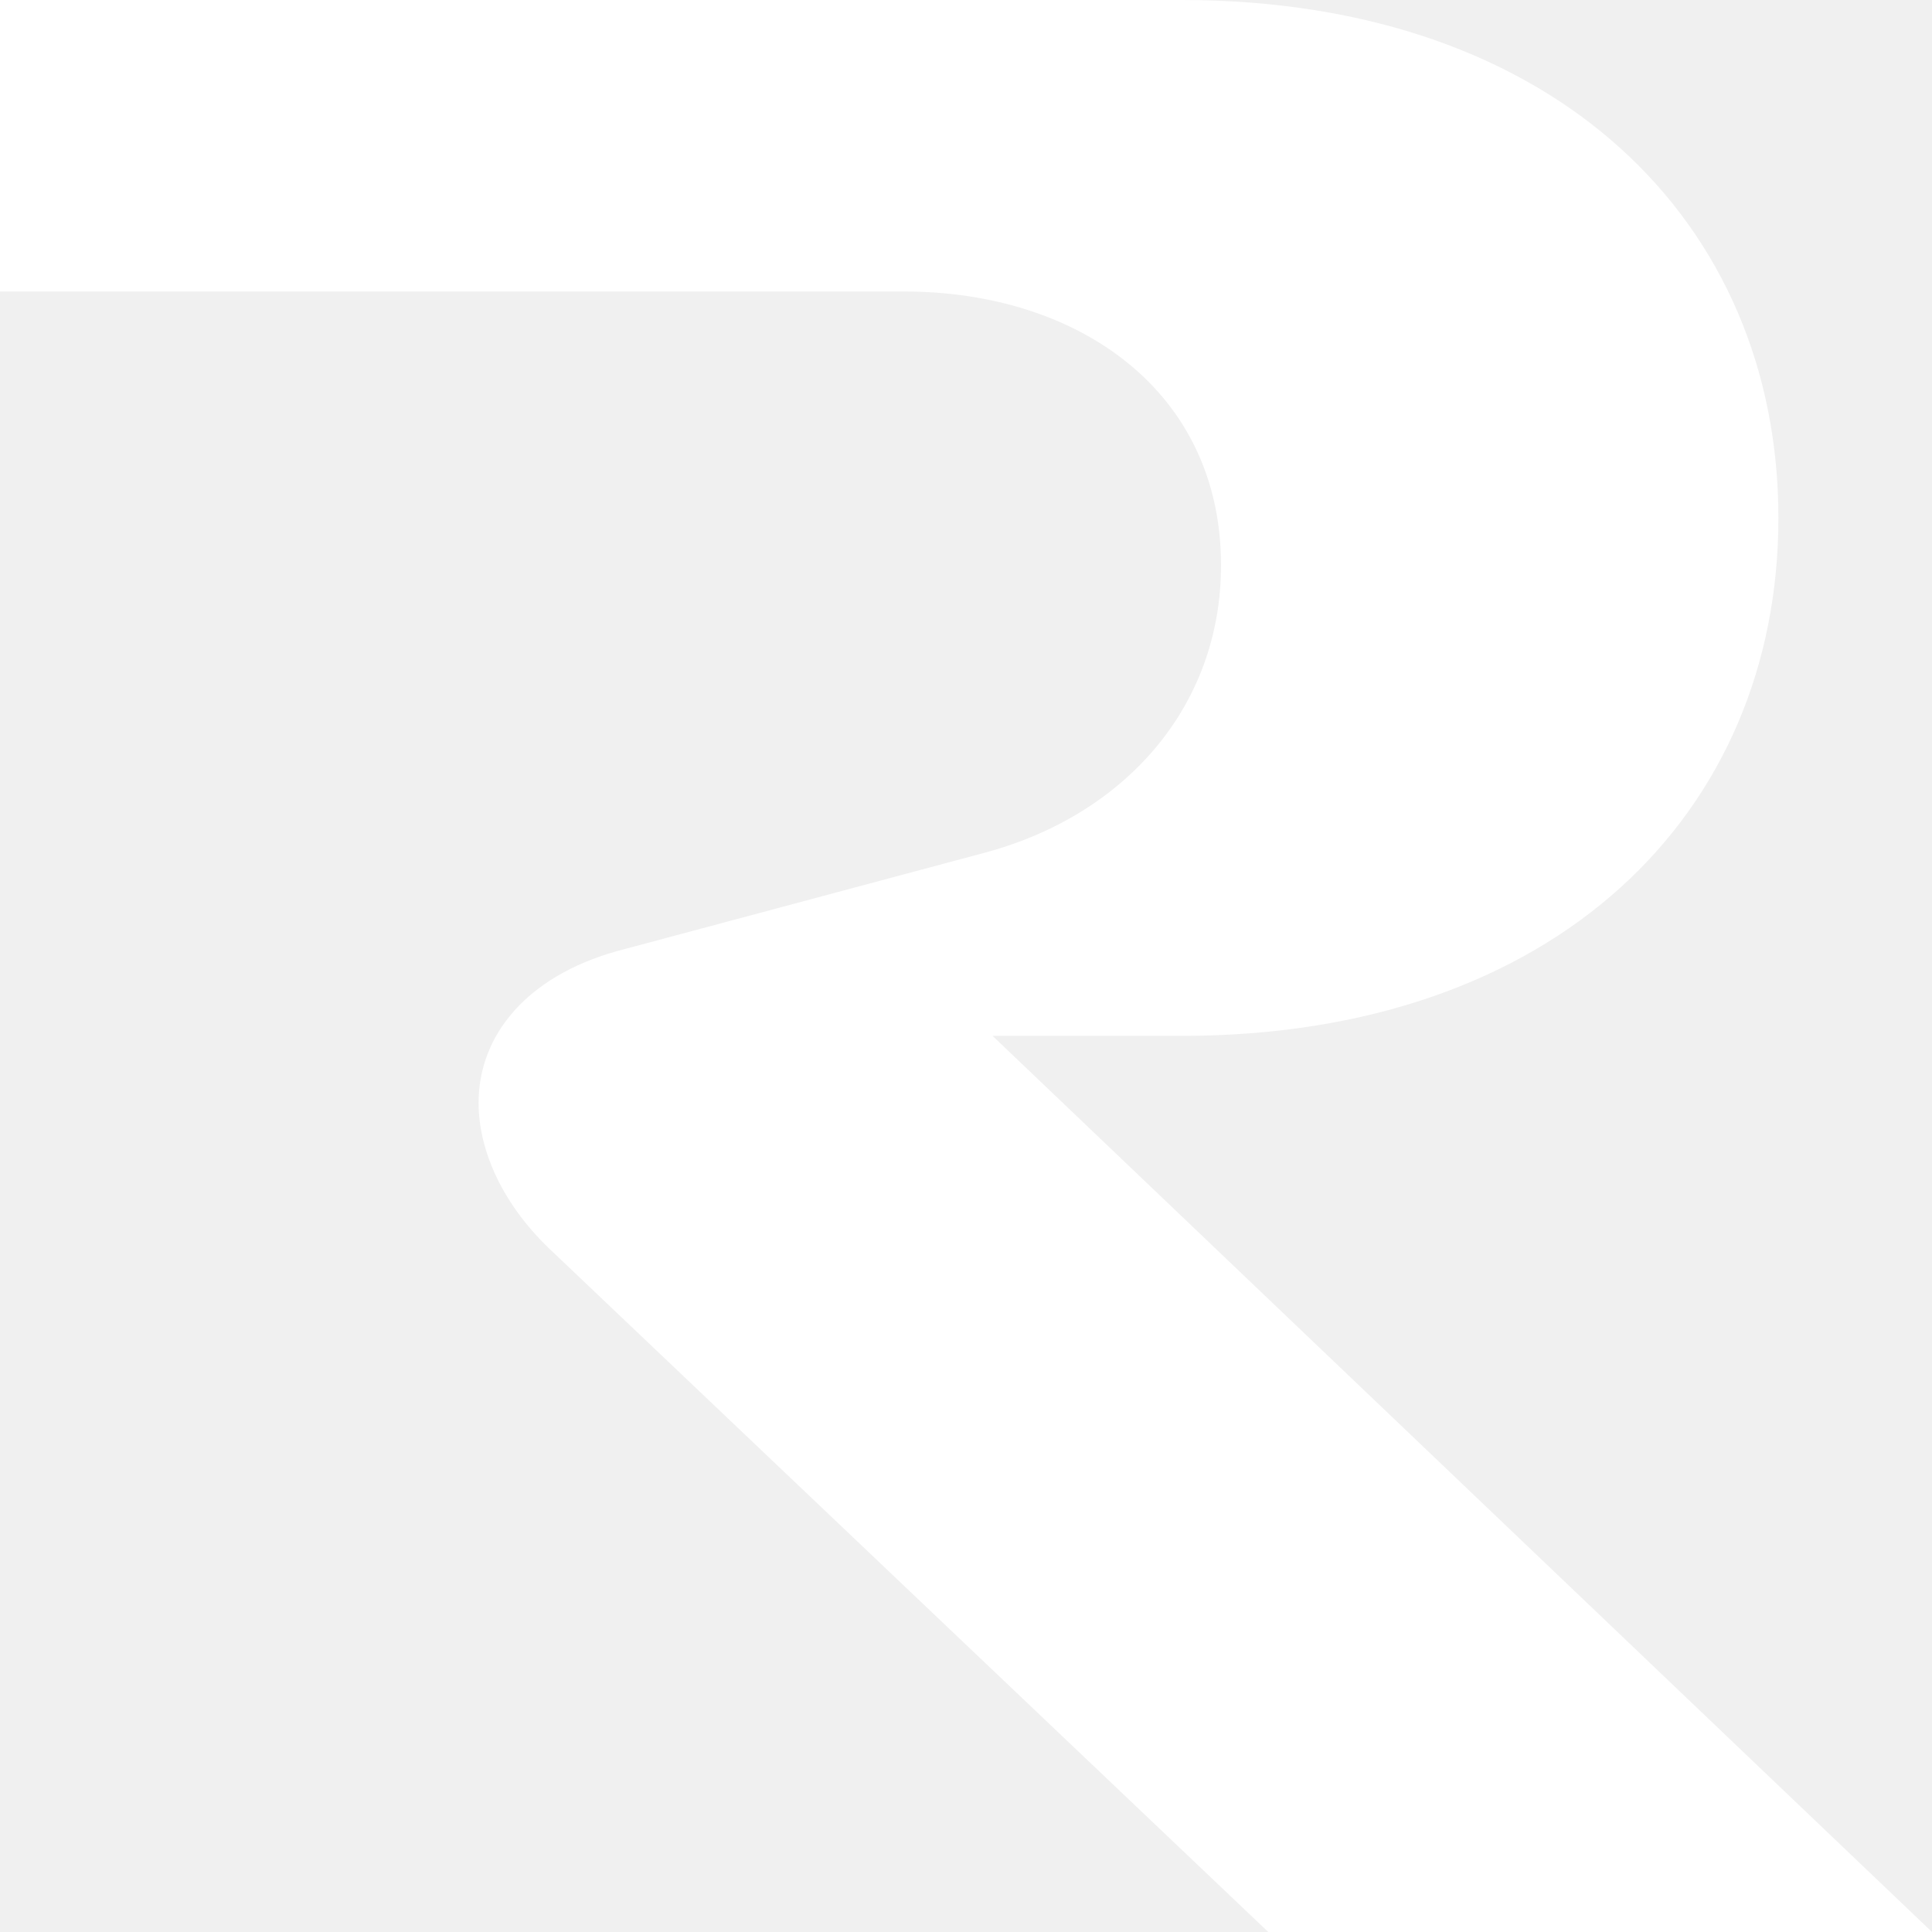
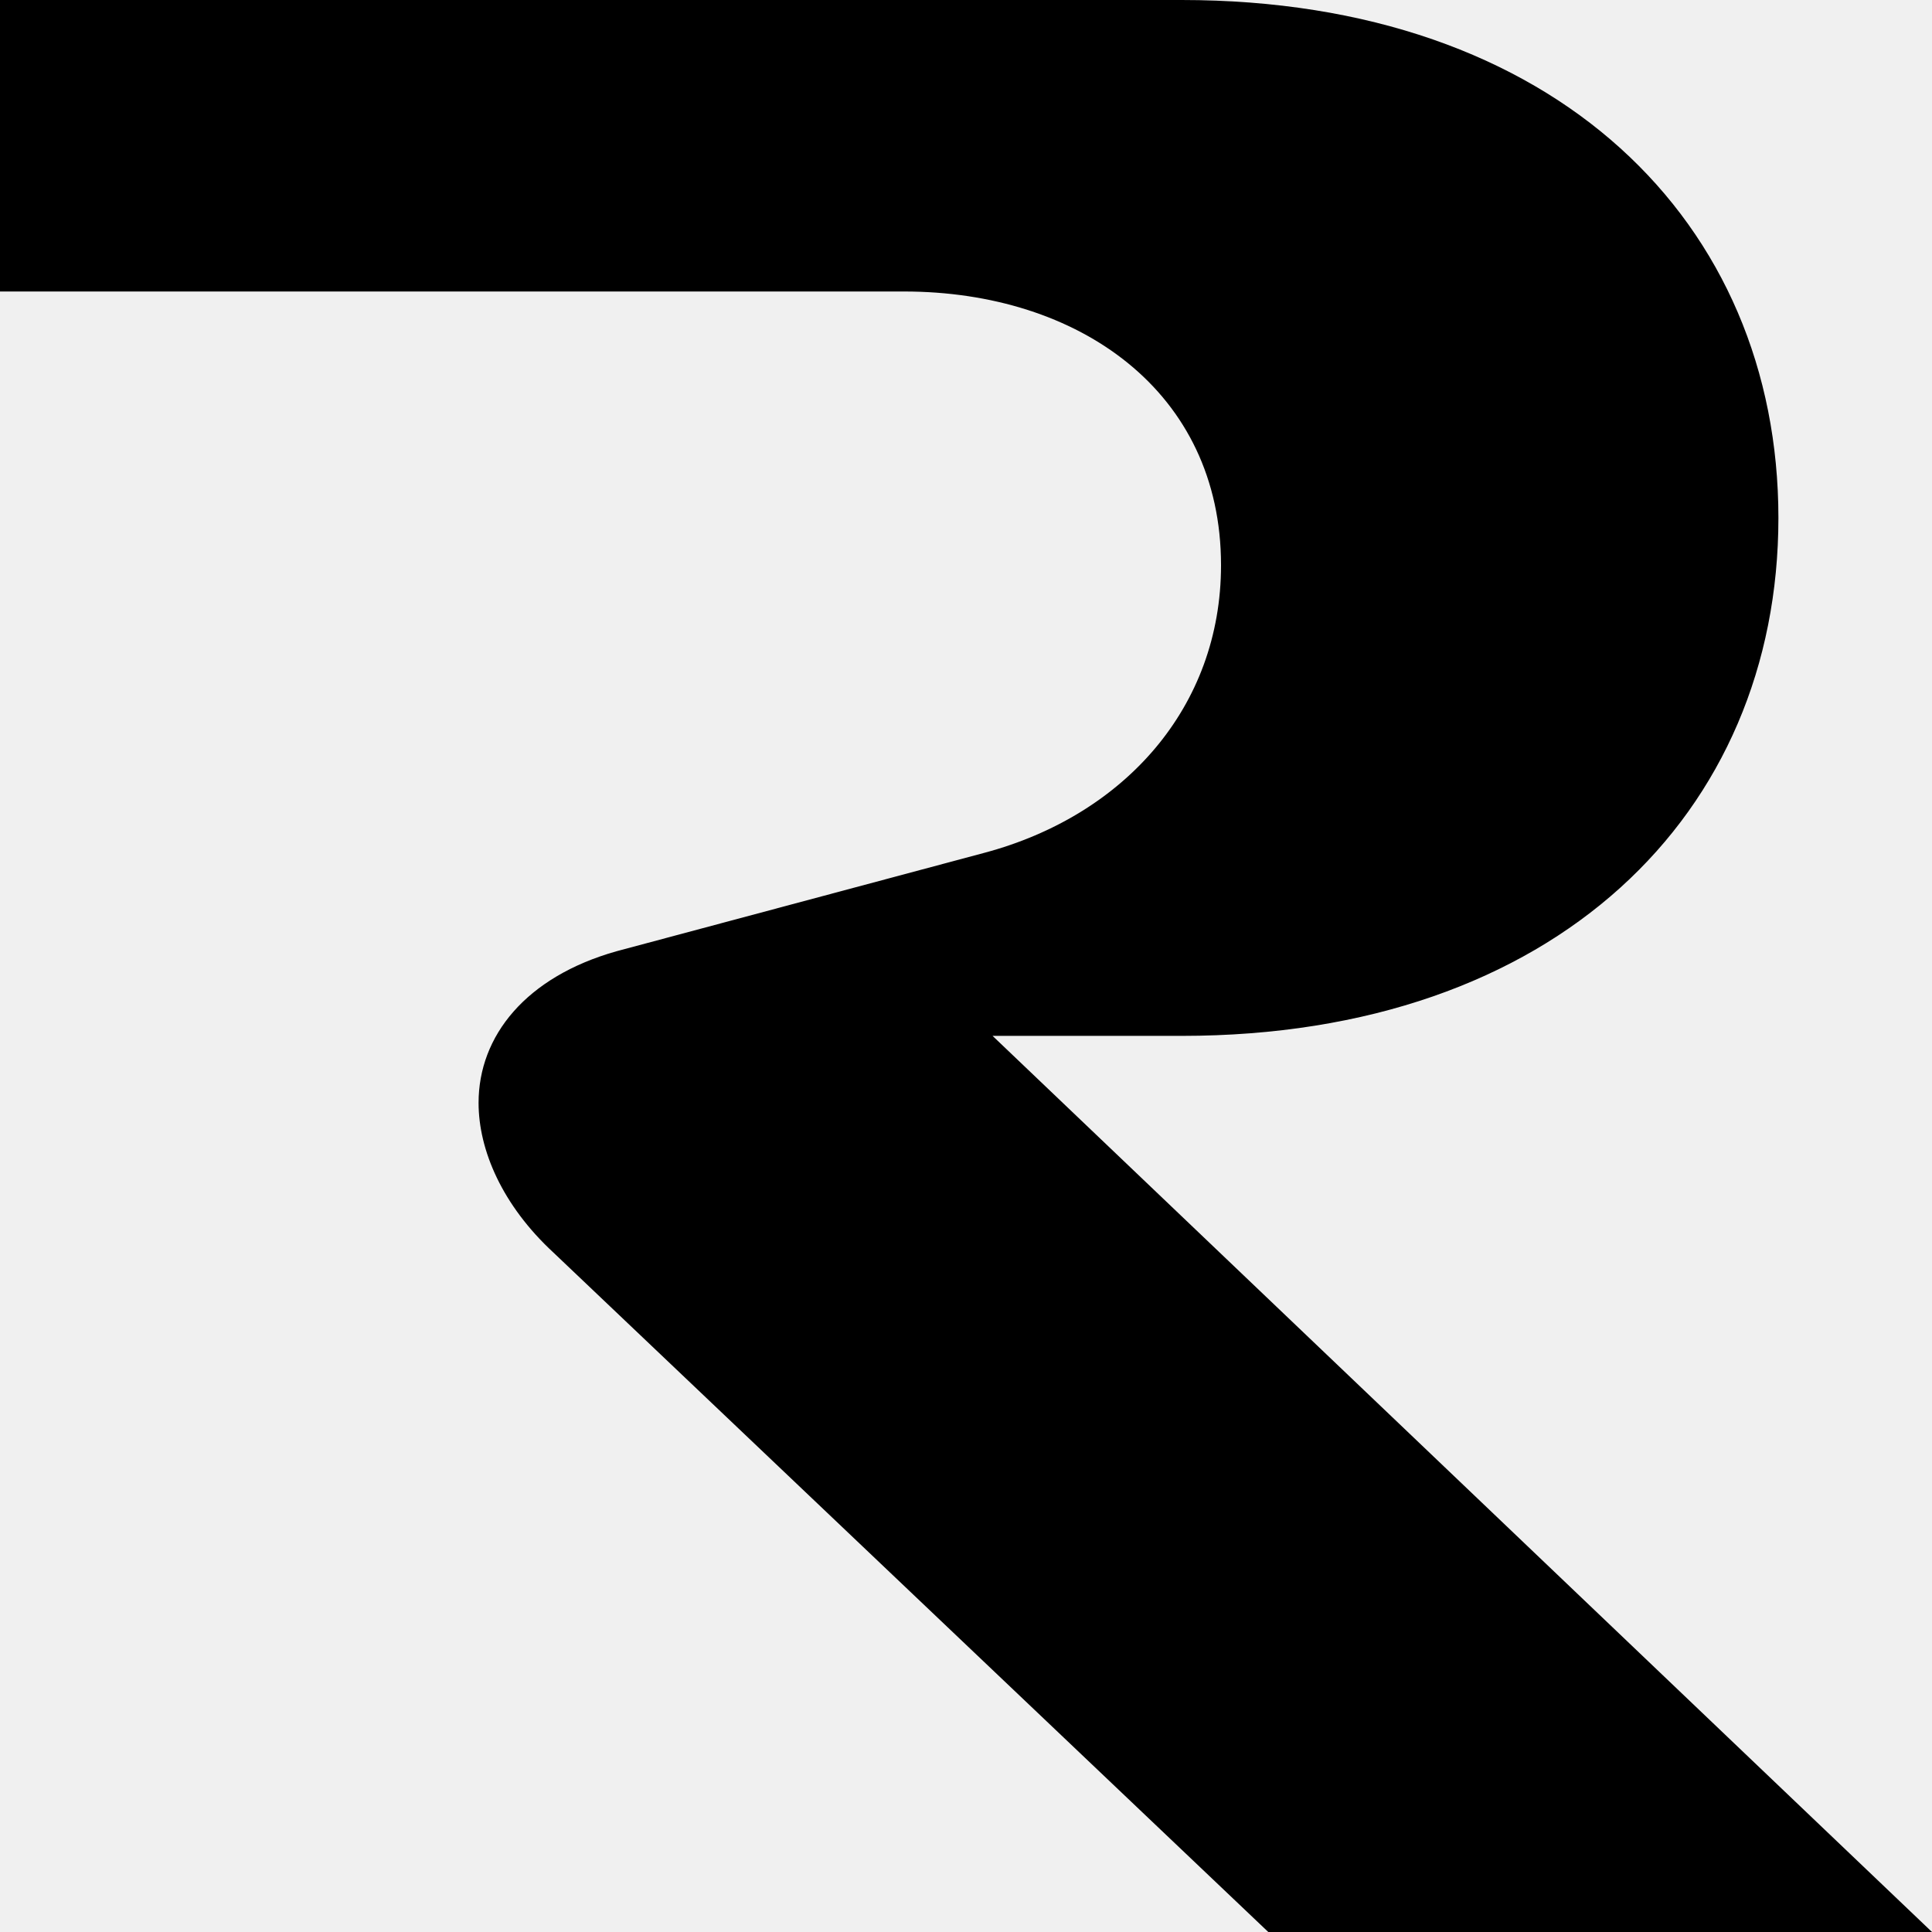
- <svg xmlns="http://www.w3.org/2000/svg" fill="#ffffff" role="img" viewBox="0 0 24 24">
+ <svg xmlns="http://www.w3.org/2000/svg" fill="#000000" role="img" viewBox="0 0 24 24">
  <path d="M14.679 0c4.648 0 7.413 2.765 7.413 6.434s-2.765 6.434-7.413 6.434H12.33L24 24h-8.245l-8.88-8.44c-.636-.588-.93-1.273-.93-1.86 0-.831.587-1.565 1.713-1.883l4.574-1.224c1.737-.465 2.936-1.81 2.936-3.572 0-2.153-1.761-3.4-3.939-3.4H0V0z" />
</svg>
